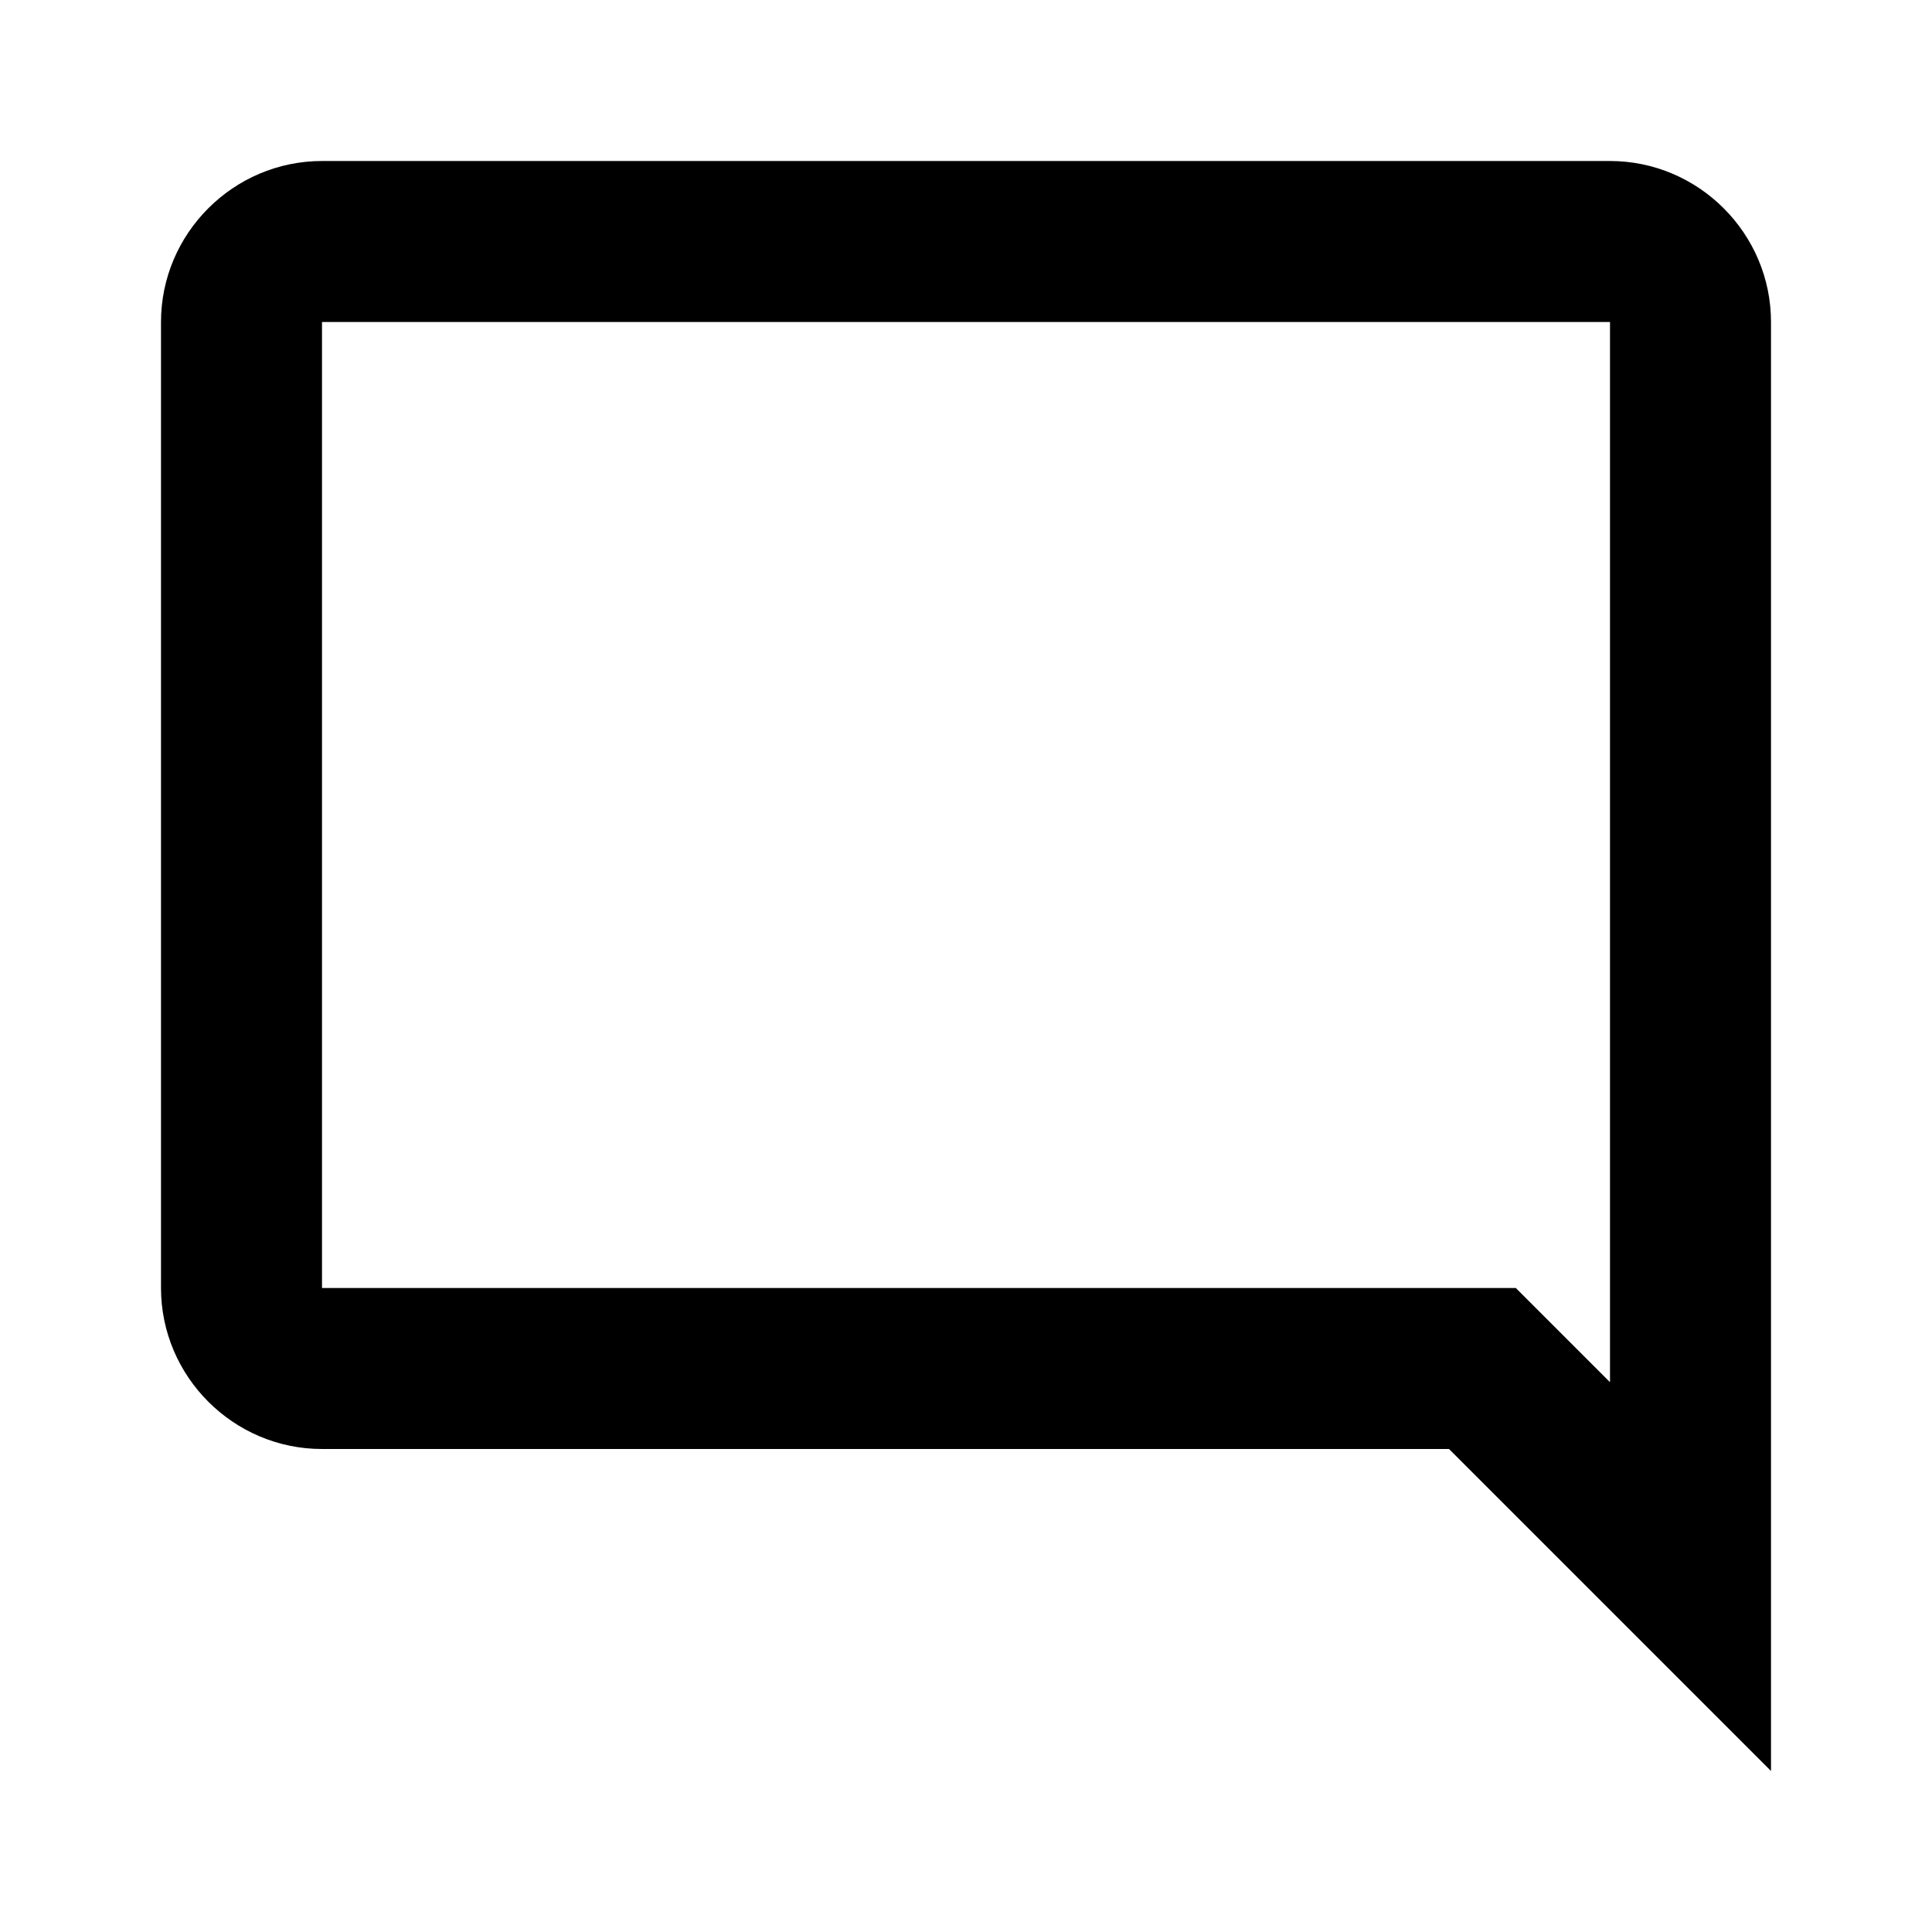
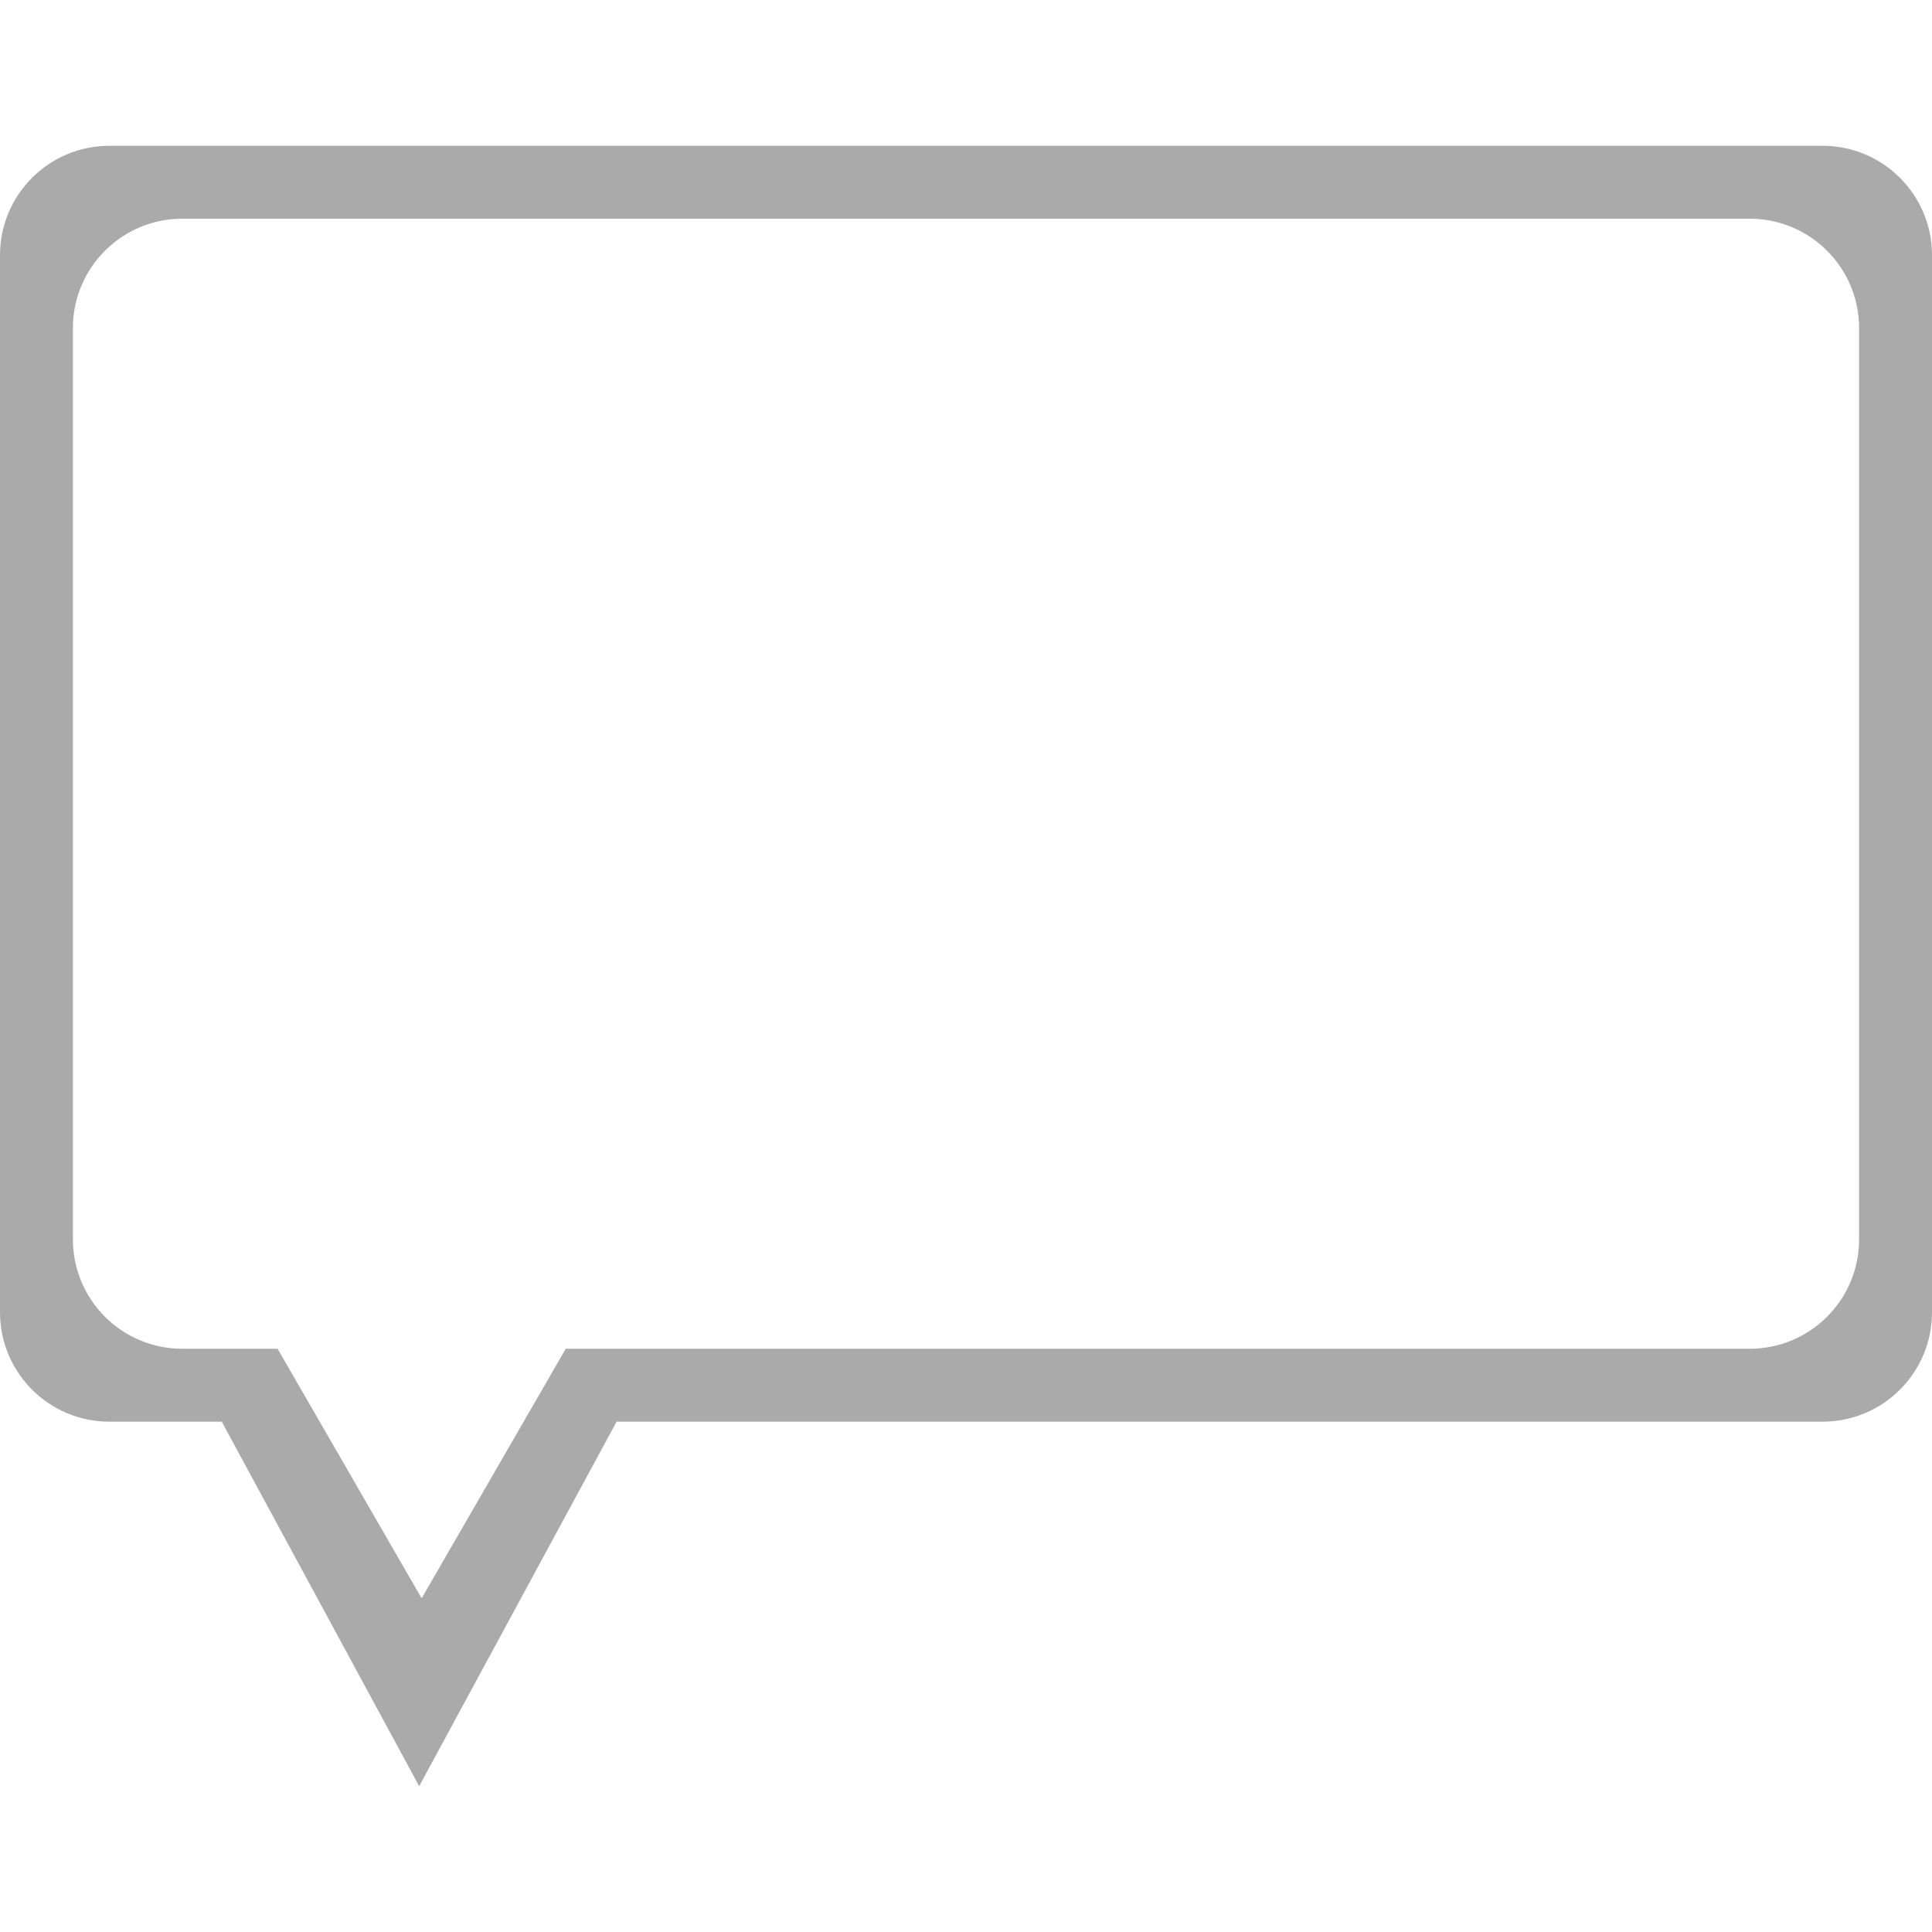
- <svg xmlns="http://www.w3.org/2000/svg" width="24" height="24" viewBox="0 0 24 24">
-   <path fill="none" d="M0 0h24v24H0V0z" />
-   <path d="M20 17.17L18.83 16H4V4h16v13.17zM20 2H4c-1.1 0-2 .9-2 2v12c0 1.1.9 2 2 2h14l4 4V4c0-1.1-.9-2-2-2z" />
+ <svg xmlns="http://www.w3.org/2000/svg" version="1.1" id="Capa_1" x="0px" y="0px" width="512px" height="512px" viewBox="0 0 612 612" style="enable-background:new 0 0 612 612;" xml:space="preserve">
+   <g>
+     <g id="Polygon_1">
+       <g>
+         <path d="M577.358,46.188H34.642C15.508,46.188,0,61.696,0,80.83v334.869c0,19.133,15.508,34.641,34.642,34.641h35.6     l62.54,115.473l62.54-115.473h382.038c19.134,0,34.642-15.508,34.642-34.641V80.83C612,61.696,596.492,46.188,577.358,46.188z      M588.905,392.603c0,19.135-15.508,34.643-34.642,34.643H179.212l-45.646,79.051l-45.634-79.051H57.736     c-19.134,0-34.642-15.508-34.642-34.643V103.924c0-19.134,15.508-34.642,34.642-34.642h496.528     c19.134,0,34.642,15.508,34.642,34.642V392.603z" fill="#aaaaaa" />
+       </g>
+     </g>
+   </g>
+   <g>
+ </g>
+   <g>
+ </g>
+   <g>
+ </g>
+   <g>
+ </g>
+   <g>
+ </g>
+   <g>
+ </g>
+   <g>
+ </g>
+   <g>
+ </g>
+   <g>
+ </g>
+   <g>
+ </g>
+   <g>
+ </g>
+   <g>
+ </g>
+   <g>
+ </g>
+   <g>
+ </g>
+   <g>
+ </g>
</svg>
